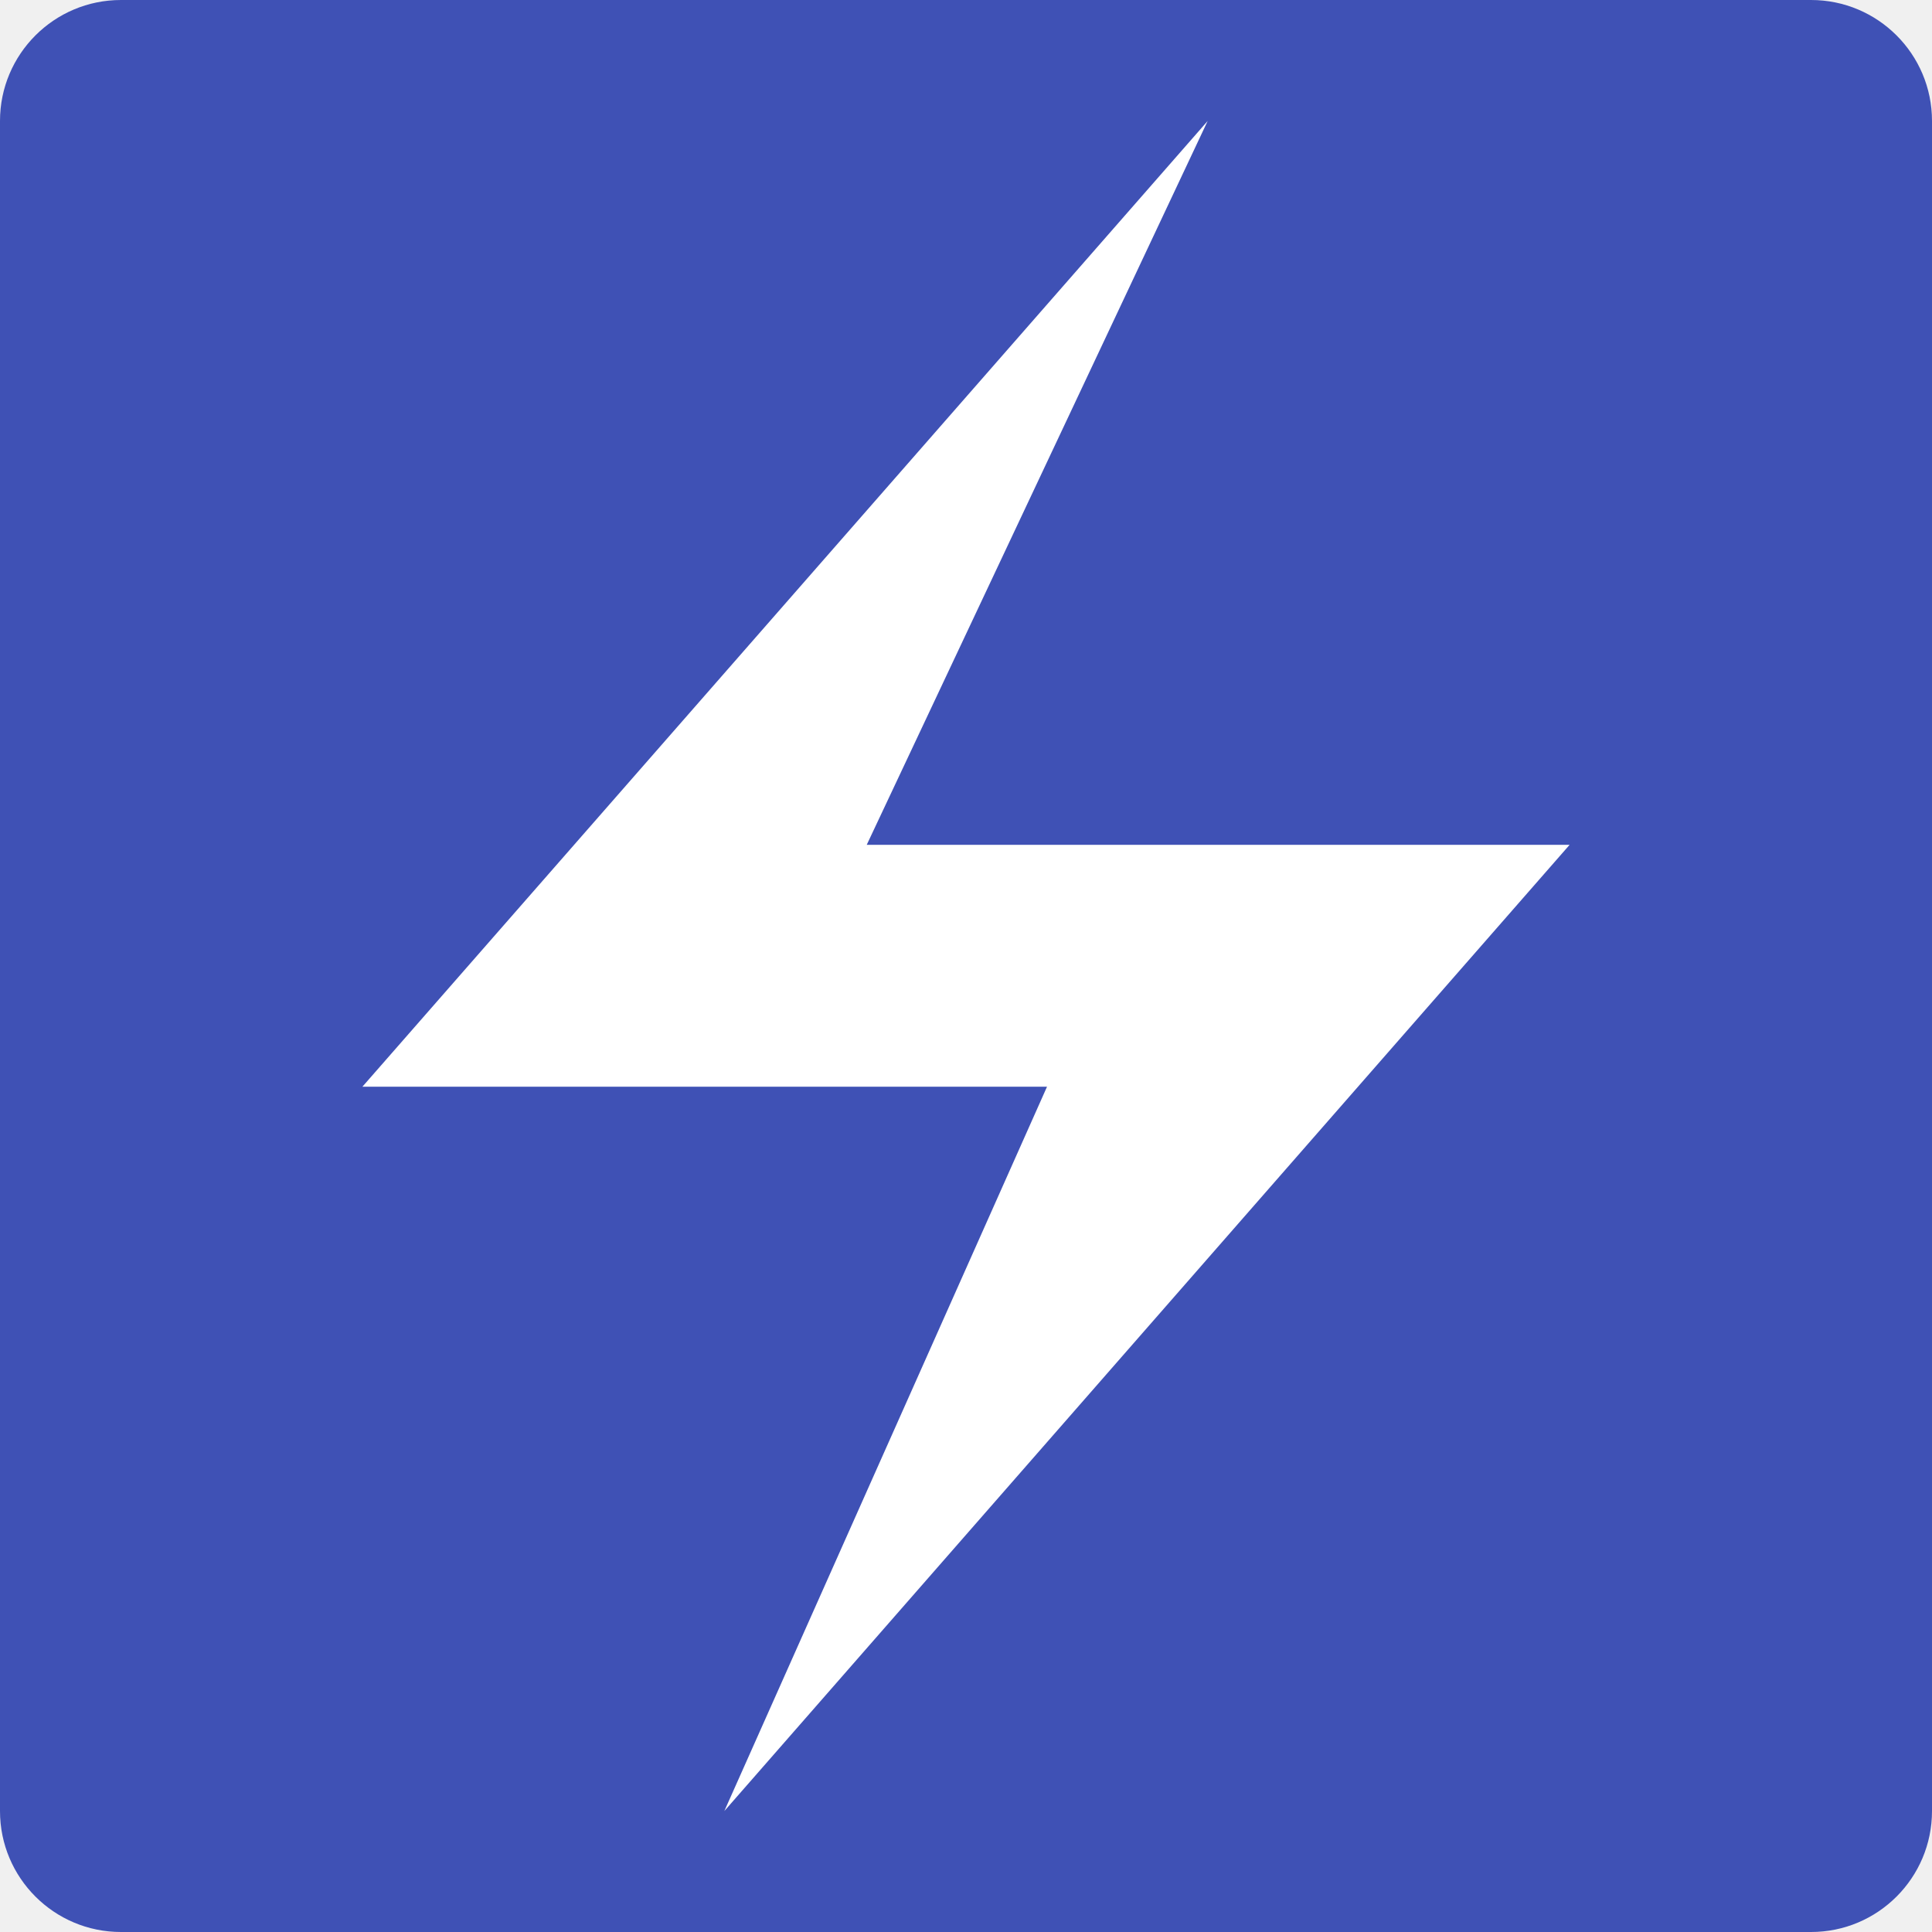
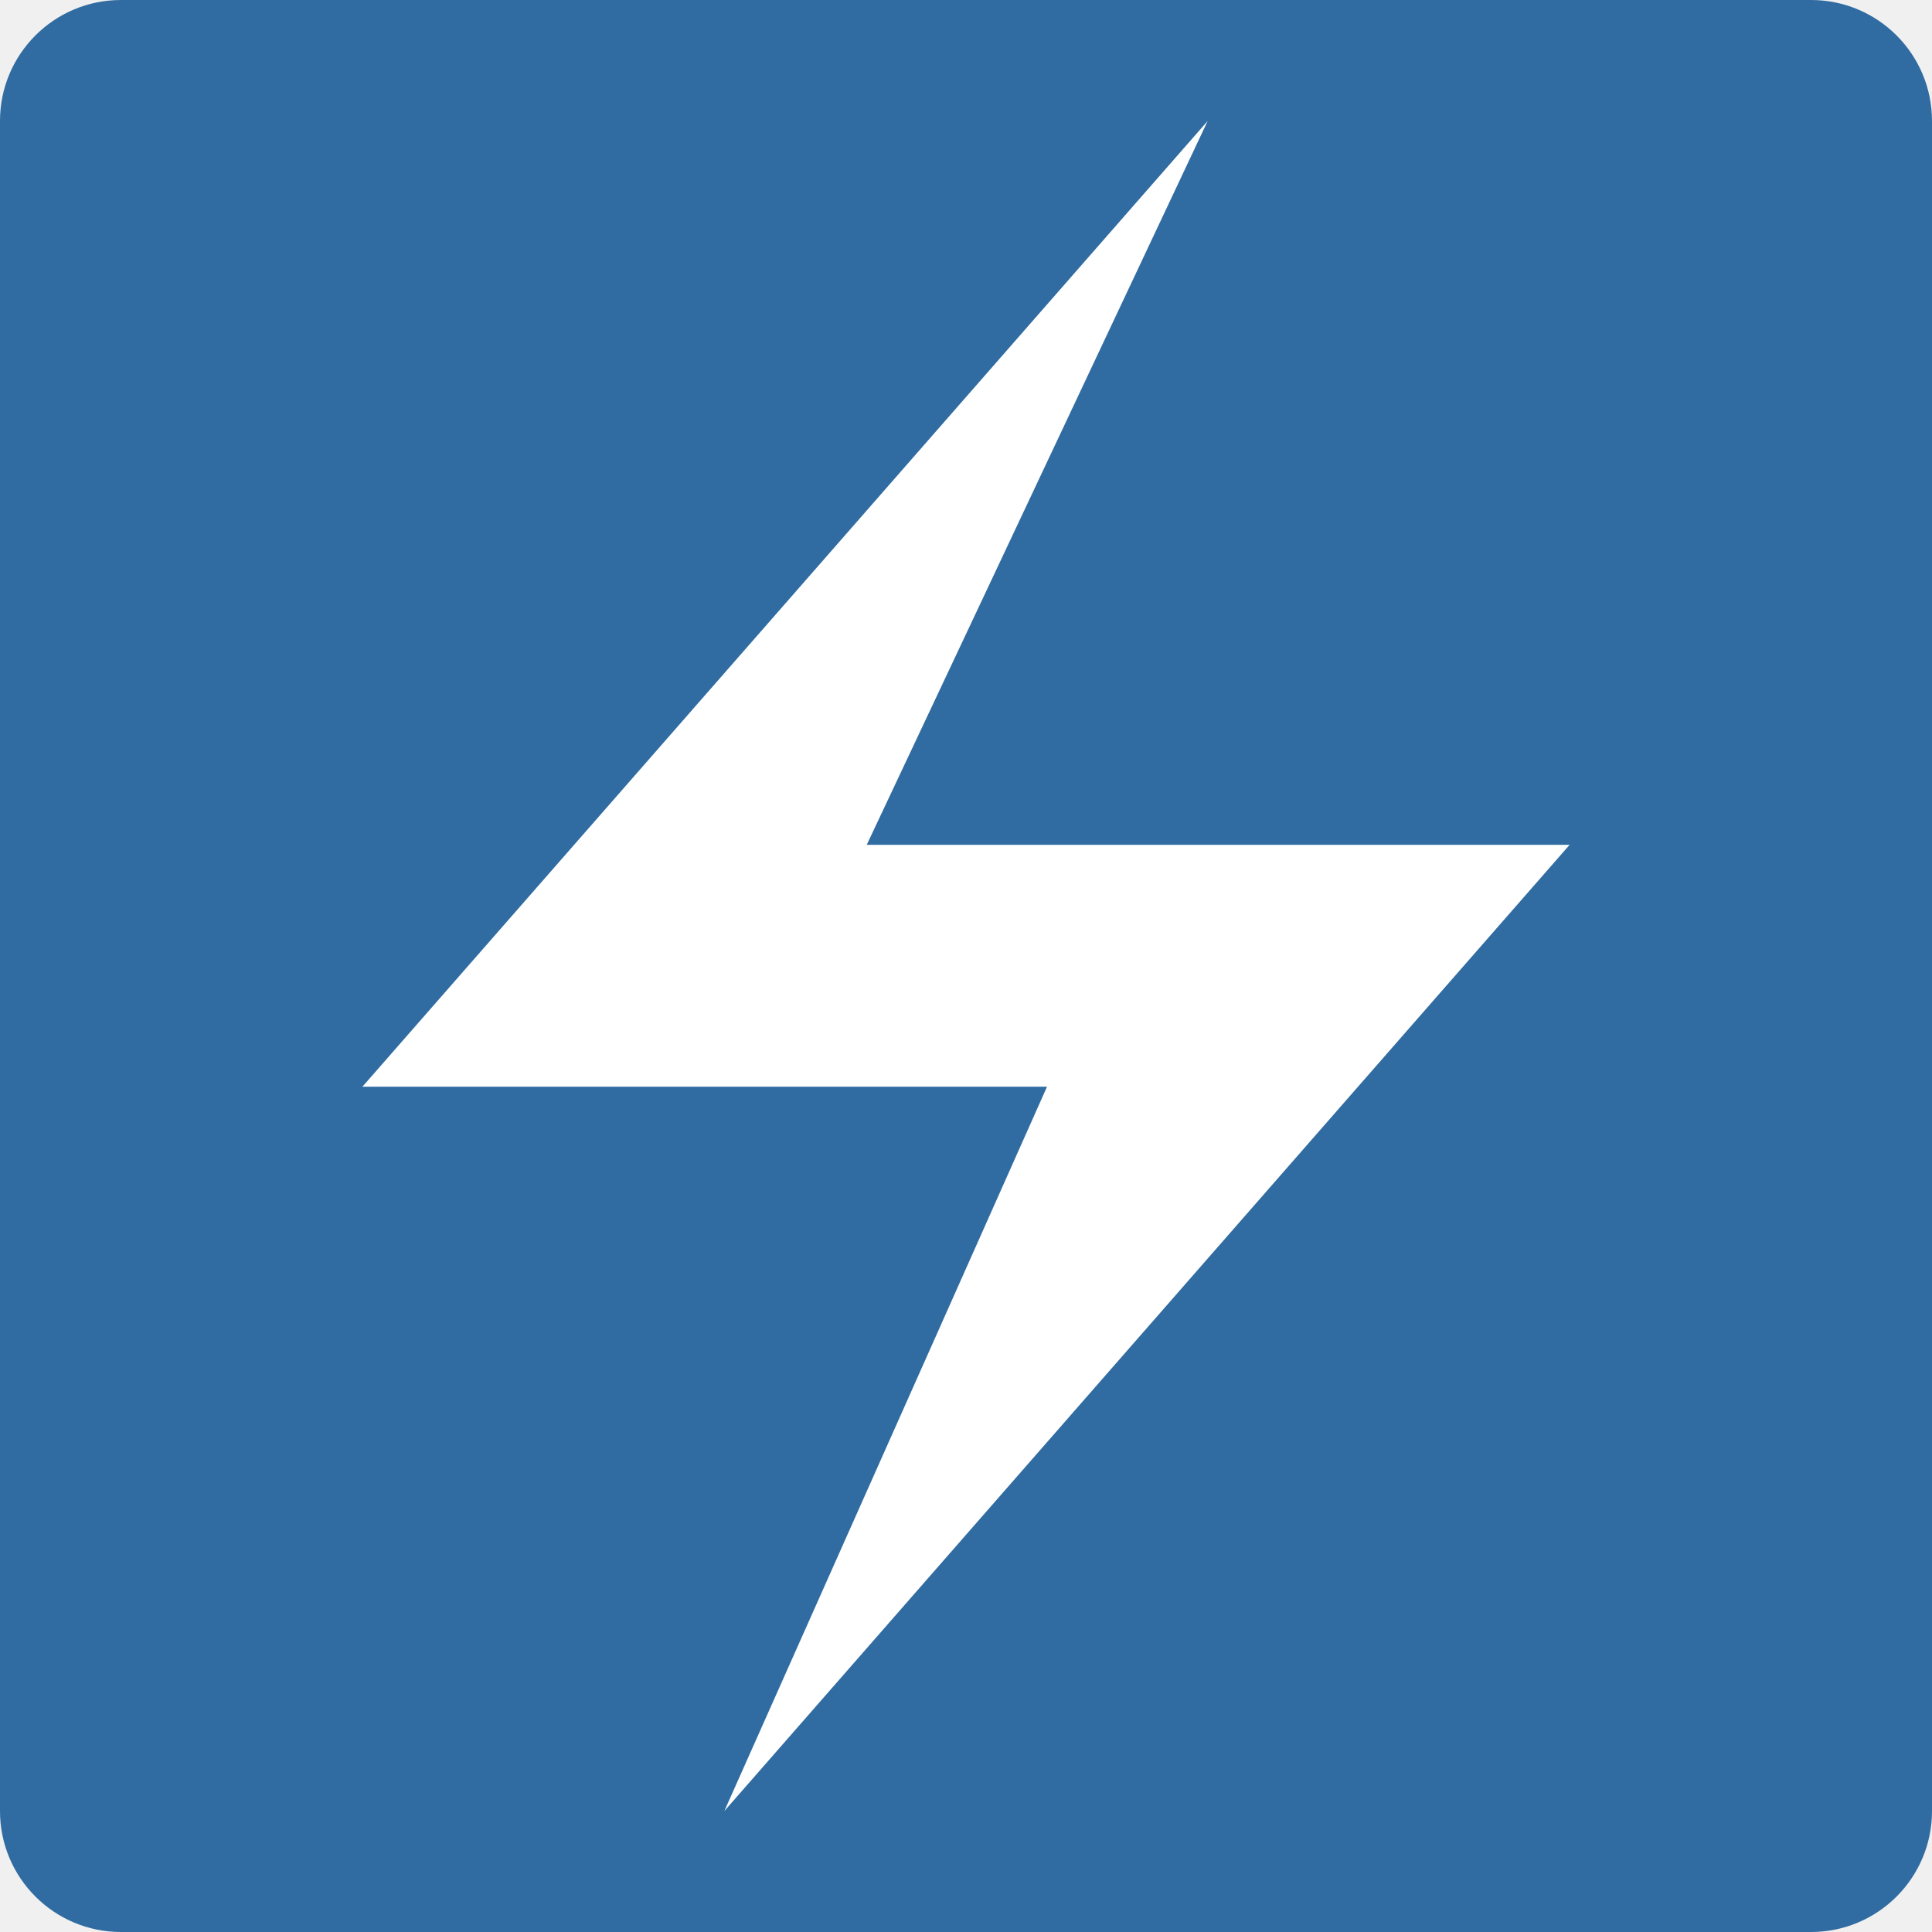
<svg xmlns="http://www.w3.org/2000/svg" width="16" height="16" viewBox="0 0 4.233 4.233" version="1.1" id="svg5">
  <defs id="defs2" />
  <g id="layer1">
-     <rect style="fill:#3f51b5;fill-opacity:1;stroke-width:0.132;stroke-linecap:round;stroke-linejoin:round;stroke-miterlimit:0" id="rect51" width="4.233" height="4.233" x="0" y="0" rx="0.265" />
+     <rect style="fill:#306ca1;fill-opacity:1;stroke-width:0.132;stroke-linecap:round;stroke-linejoin:round;stroke-miterlimit:0" id="rect51" width="4.233" height="4.233" x="0" y="0" rx="0.265" />
    <path style="fill:#ffffff;fill-opacity:1;stroke:none;stroke-width:0.265px;stroke-linecap:butt;stroke-linejoin:miter;stroke-opacity:1" d="M 2.646,0.265 0.794,2.381 H 2.294 l -0.707,1.587 1.852,-2.117 H 1.899 Z" id="path1420" />
  </g>
</svg>
